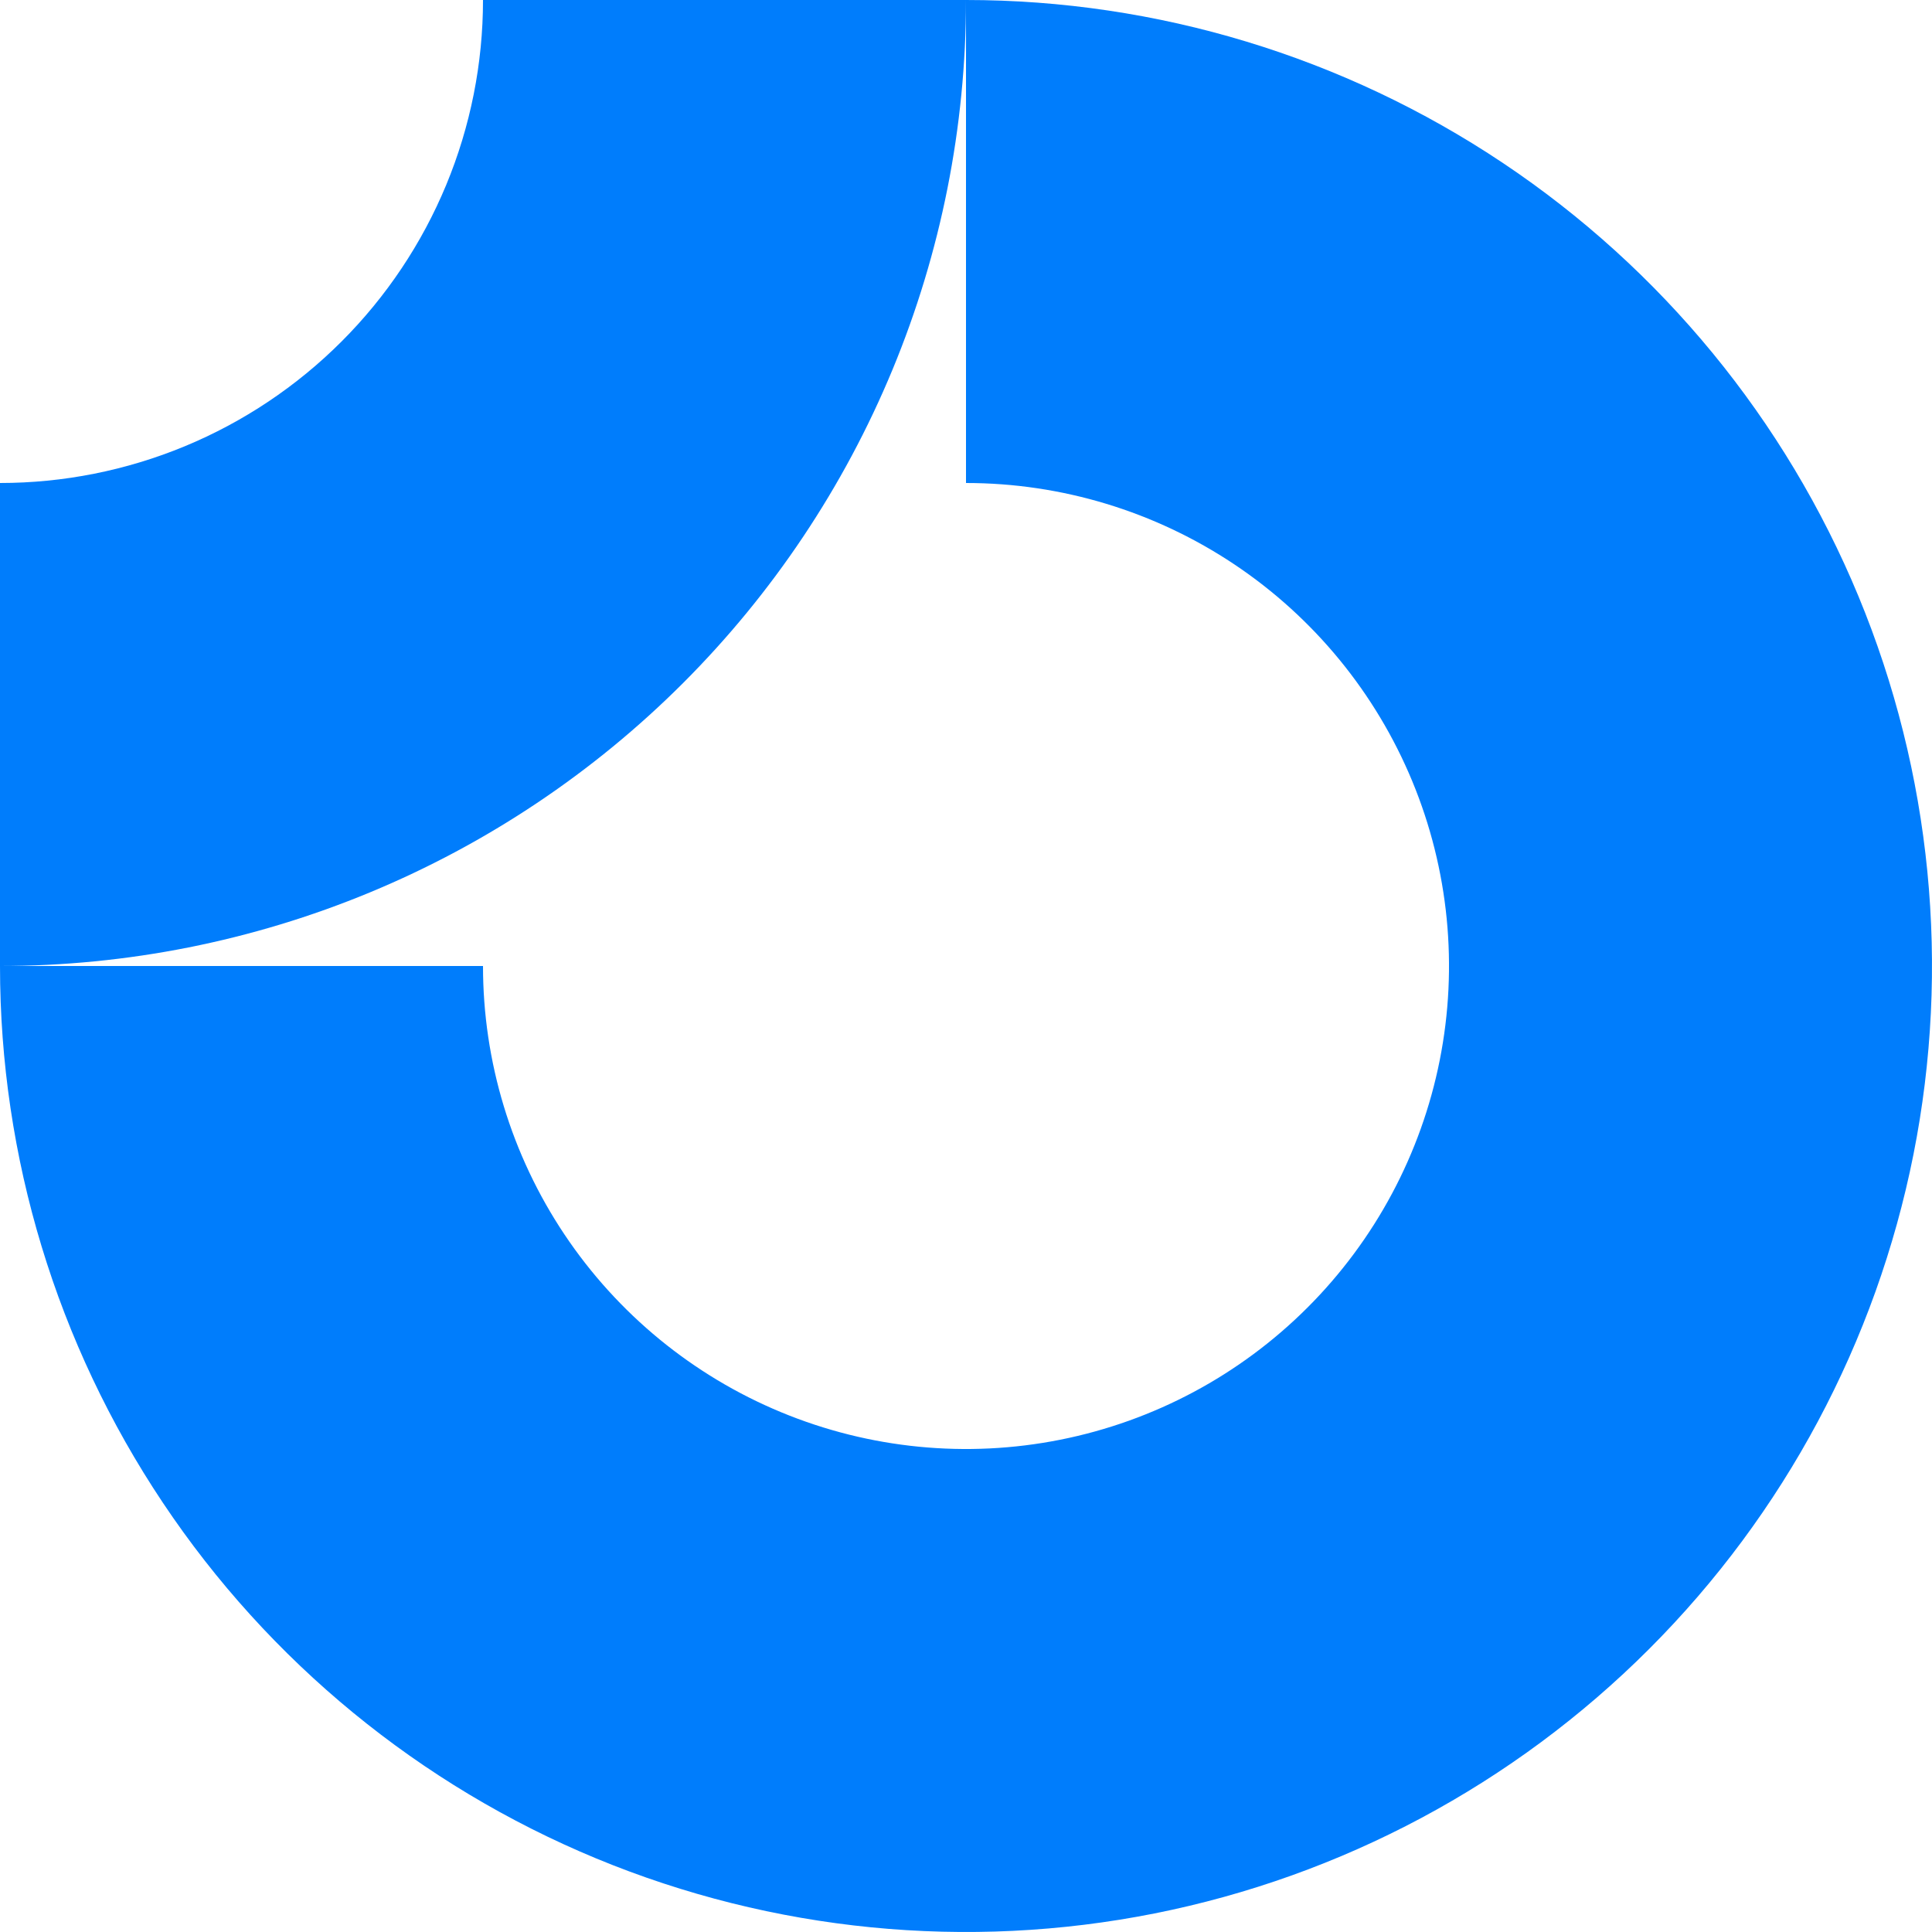
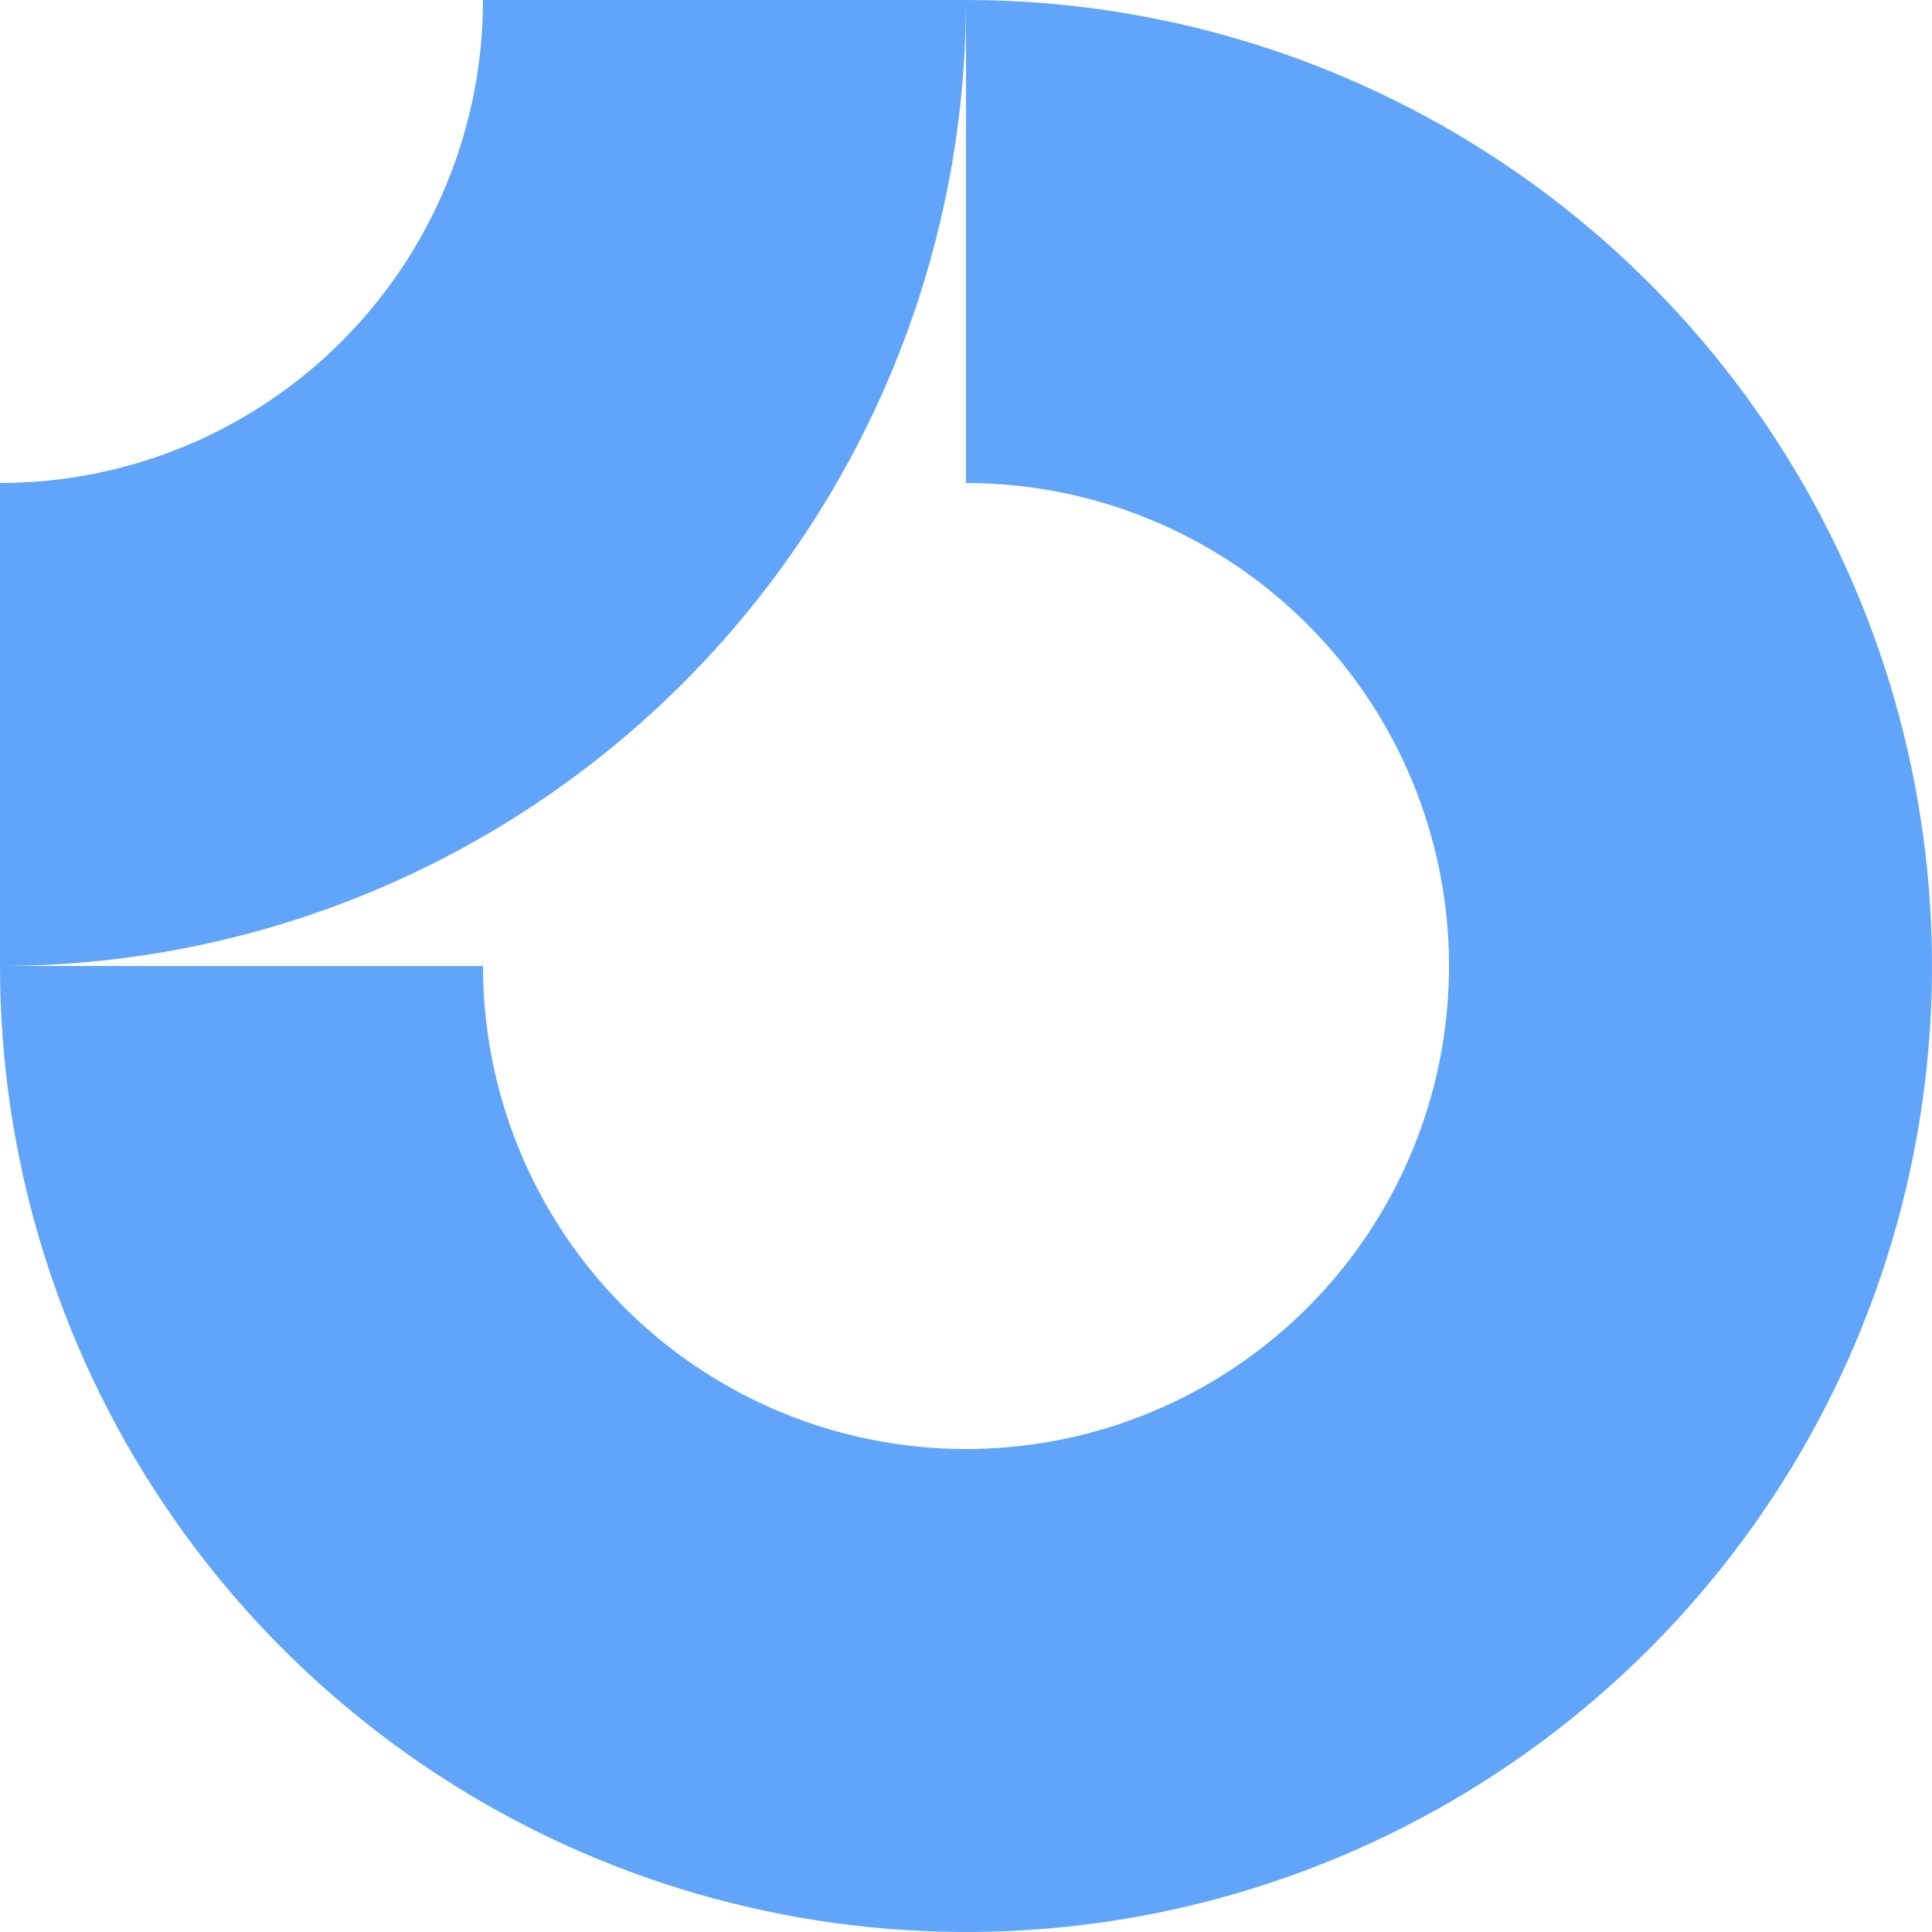
<svg xmlns="http://www.w3.org/2000/svg" id="logo-86" width="40" height="40" viewBox="0 0 40 40" fill="none">
-   <path class="ccustom" fill-rule="evenodd" clip-rule="evenodd" d="M25.556 11.685C23.911 10.586 21.978 10 20 10V0C23.956 0 27.822 1.173 31.111 3.371C34.4 5.568 36.964 8.692 38.478 12.346C39.991 16.001 40.387 20.022 39.616 23.902C38.844 27.781 36.939 31.345 34.142 34.142C31.345 36.939 27.781 38.844 23.902 39.616C20.022 40.387 16.001 39.991 12.346 38.478C8.692 36.964 5.568 34.4 3.371 31.111C1.173 27.822 0 23.956 0 20H10C10 21.978 10.586 23.911 11.685 25.556C12.784 27.2 14.346 28.482 16.173 29.239C18 29.996 20.011 30.194 21.951 29.808C23.891 29.422 25.672 28.47 27.071 27.071C28.47 25.672 29.422 23.891 29.808 21.951C30.194 20.011 29.996 18 29.239 16.173C28.482 14.346 27.2 12.784 25.556 11.685Z" fill="#007DFC" />
-   <path class="ccustom" fill-rule="evenodd" clip-rule="evenodd" d="M10 5.16562e-07C10 1.313 9.741 2.614 9.239 3.827C8.736 5.04 8 6.142 7.071 7.071C6.142 8 5.04 8.736 3.827 9.239C2.614 9.741 1.313 10 5.4439e-06 10L5.00679e-06 20C2.626 20 5.227 19.483 7.654 18.478C10.08 17.473 12.285 15.999 14.142 14.142C15.999 12.285 17.473 10.08 18.478 7.654C19.483 5.227 20 2.626 20 -3.81469e-06L10 5.16562e-07Z" fill="#007DFC" />
+   <path class="ccustom" fill-rule="evenodd" clip-rule="evenodd" d="M25.556 11.685C23.911 10.586 21.978 10 20 10V0C23.956 0 27.822 1.173 31.111 3.371C34.4 5.568 36.964 8.692 38.478 12.346C39.991 16.001 40.387 20.022 39.616 23.902C38.844 27.781 36.939 31.345 34.142 34.142C31.345 36.939 27.781 38.844 23.902 39.616C20.022 40.387 16.001 39.991 12.346 38.478C8.692 36.964 5.568 34.4 3.371 31.111C1.173 27.822 0 23.956 0 20H10C10 21.978 10.586 23.911 11.685 25.556C12.784 27.2 14.346 28.482 16.173 29.239C18 29.996 20.011 30.194 21.951 29.808C23.891 29.422 25.672 28.47 27.071 27.071C28.47 25.672 29.422 23.891 29.808 21.951C30.194 20.011 29.996 18 29.239 16.173C28.482 14.346 27.2 12.784 25.556 11.685Z" fill="#60a5fa" />
+   <path class="ccustom" fill-rule="evenodd" clip-rule="evenodd" d="M10 5.16562e-07C10 1.313 9.741 2.614 9.239 3.827C8.736 5.04 8 6.142 7.071 7.071C6.142 8 5.04 8.736 3.827 9.239C2.614 9.741 1.313 10 5.4439e-06 10L5.00679e-06 20C2.626 20 5.227 19.483 7.654 18.478C10.08 17.473 12.285 15.999 14.142 14.142C15.999 12.285 17.473 10.08 18.478 7.654C19.483 5.227 20 2.626 20 -3.81469e-06L10 5.16562e-07Z" fill="#60a5fa" />
</svg>
